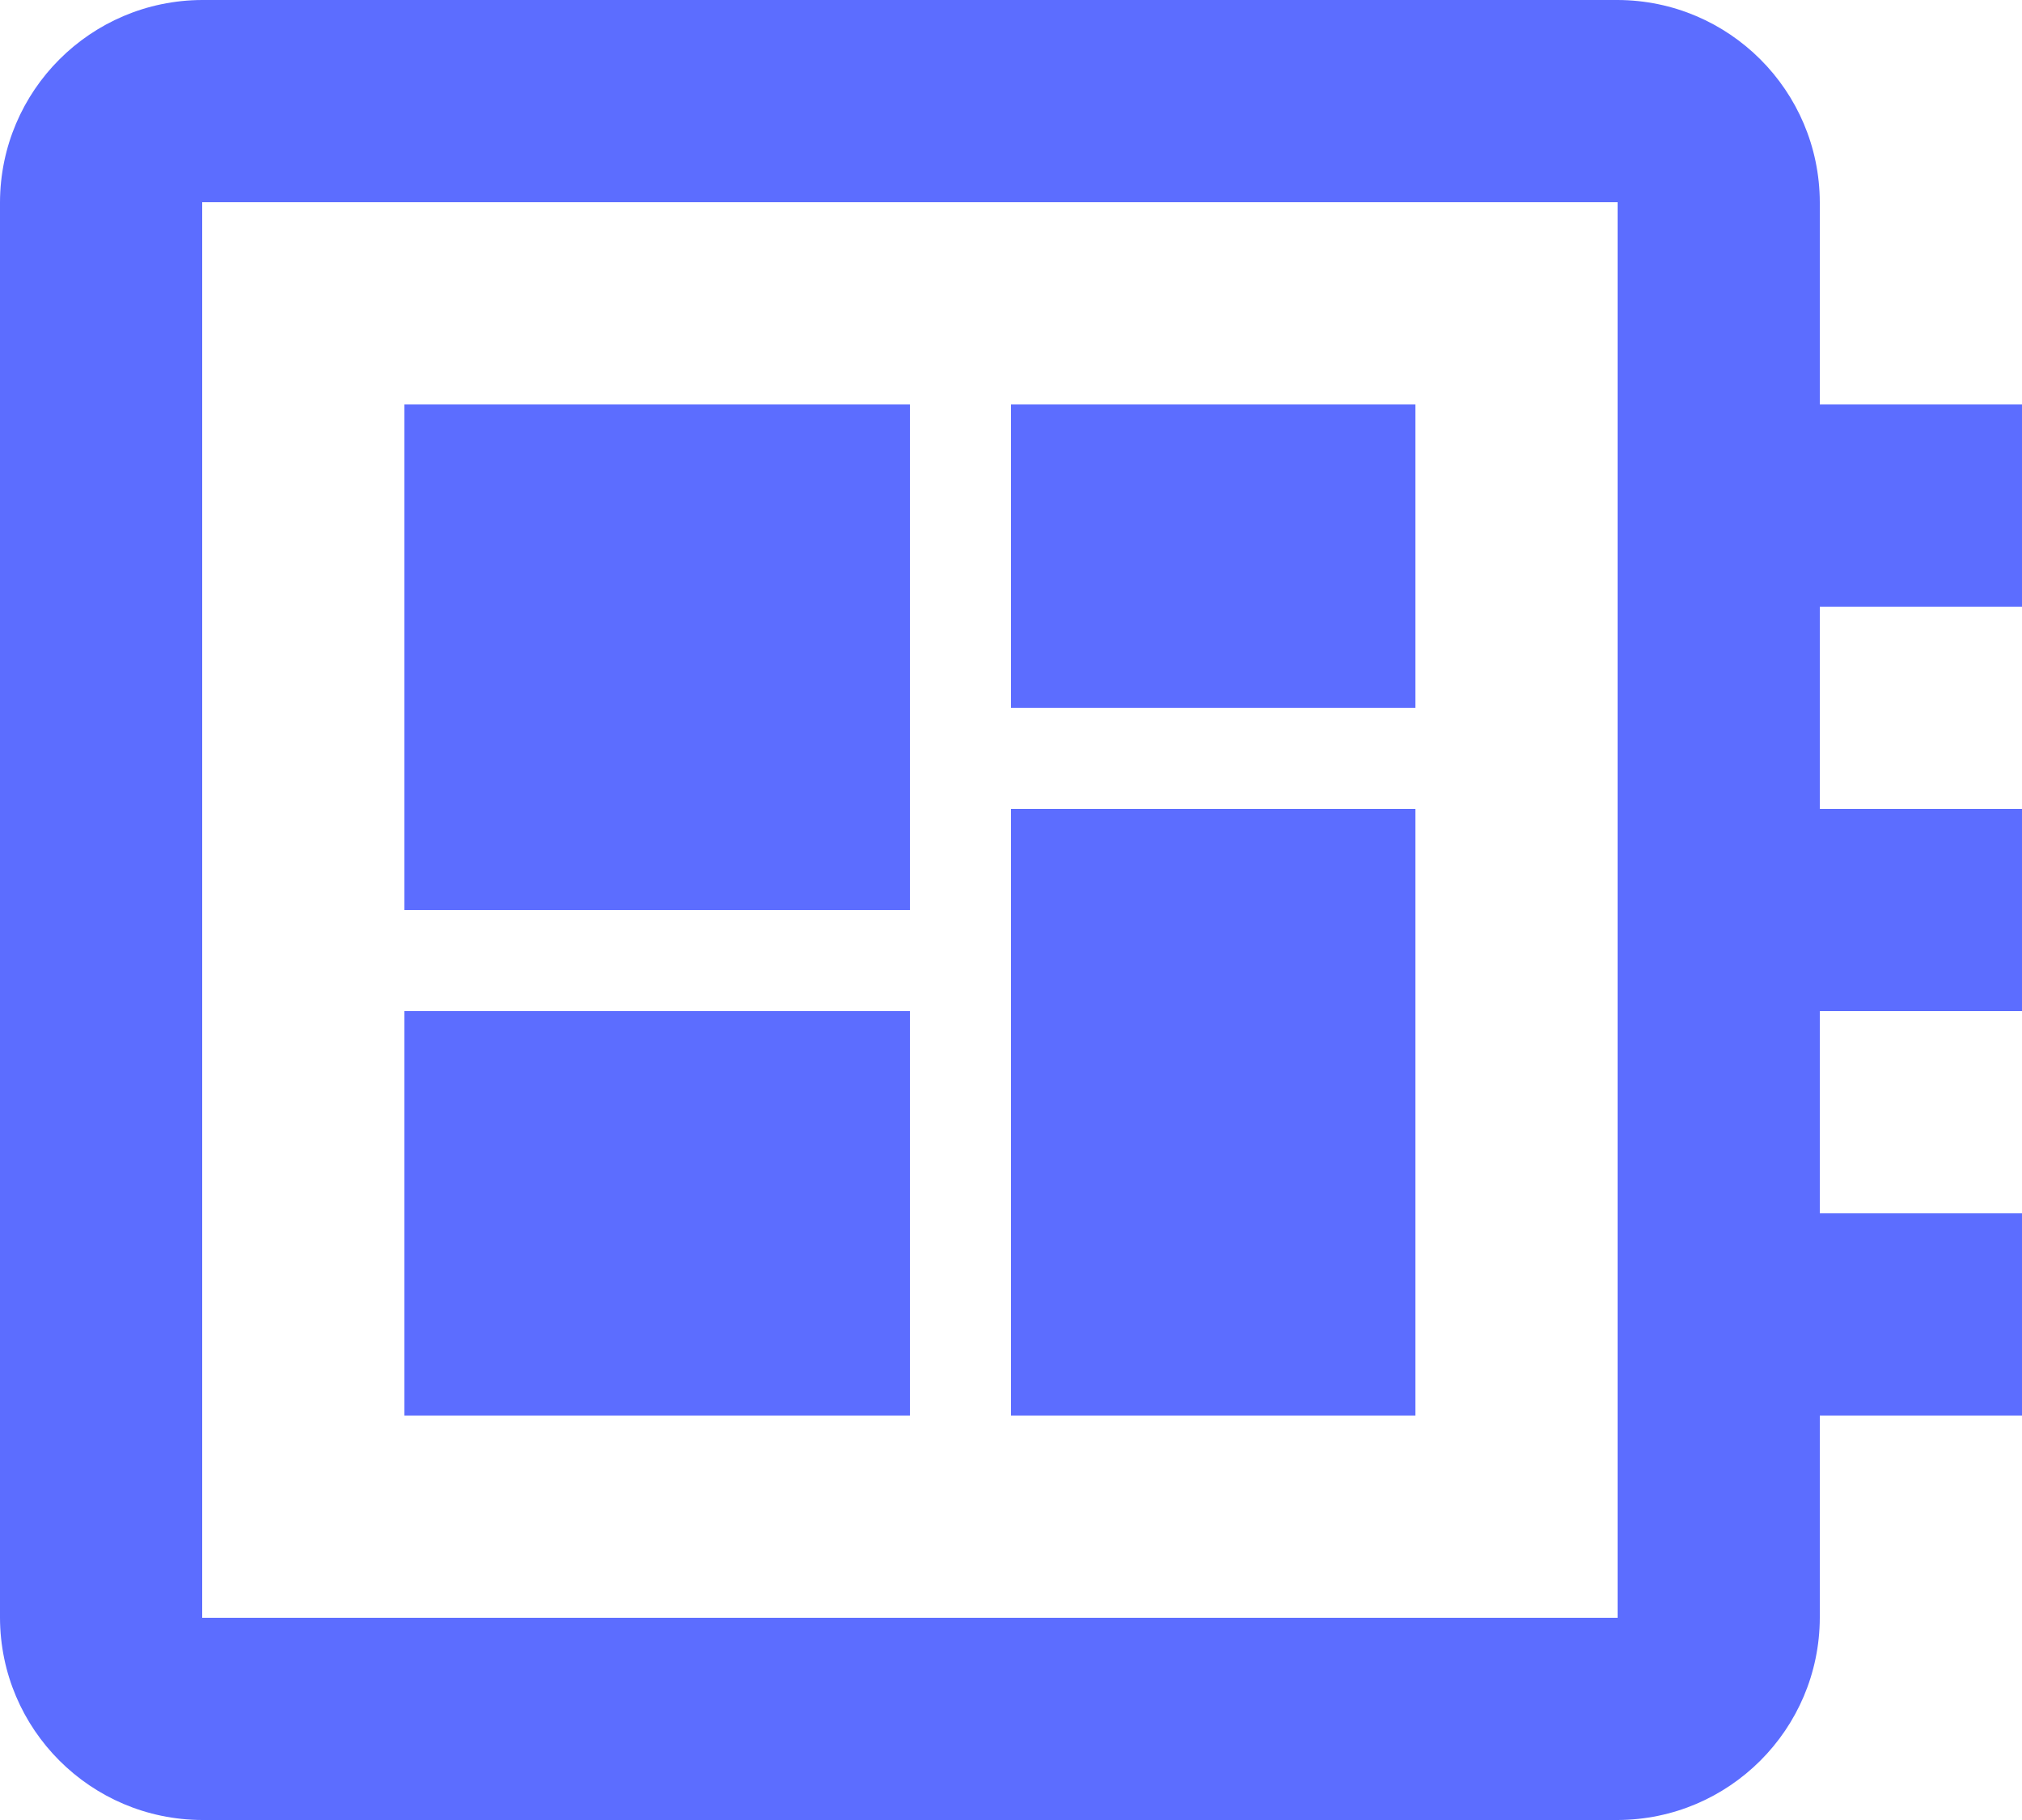
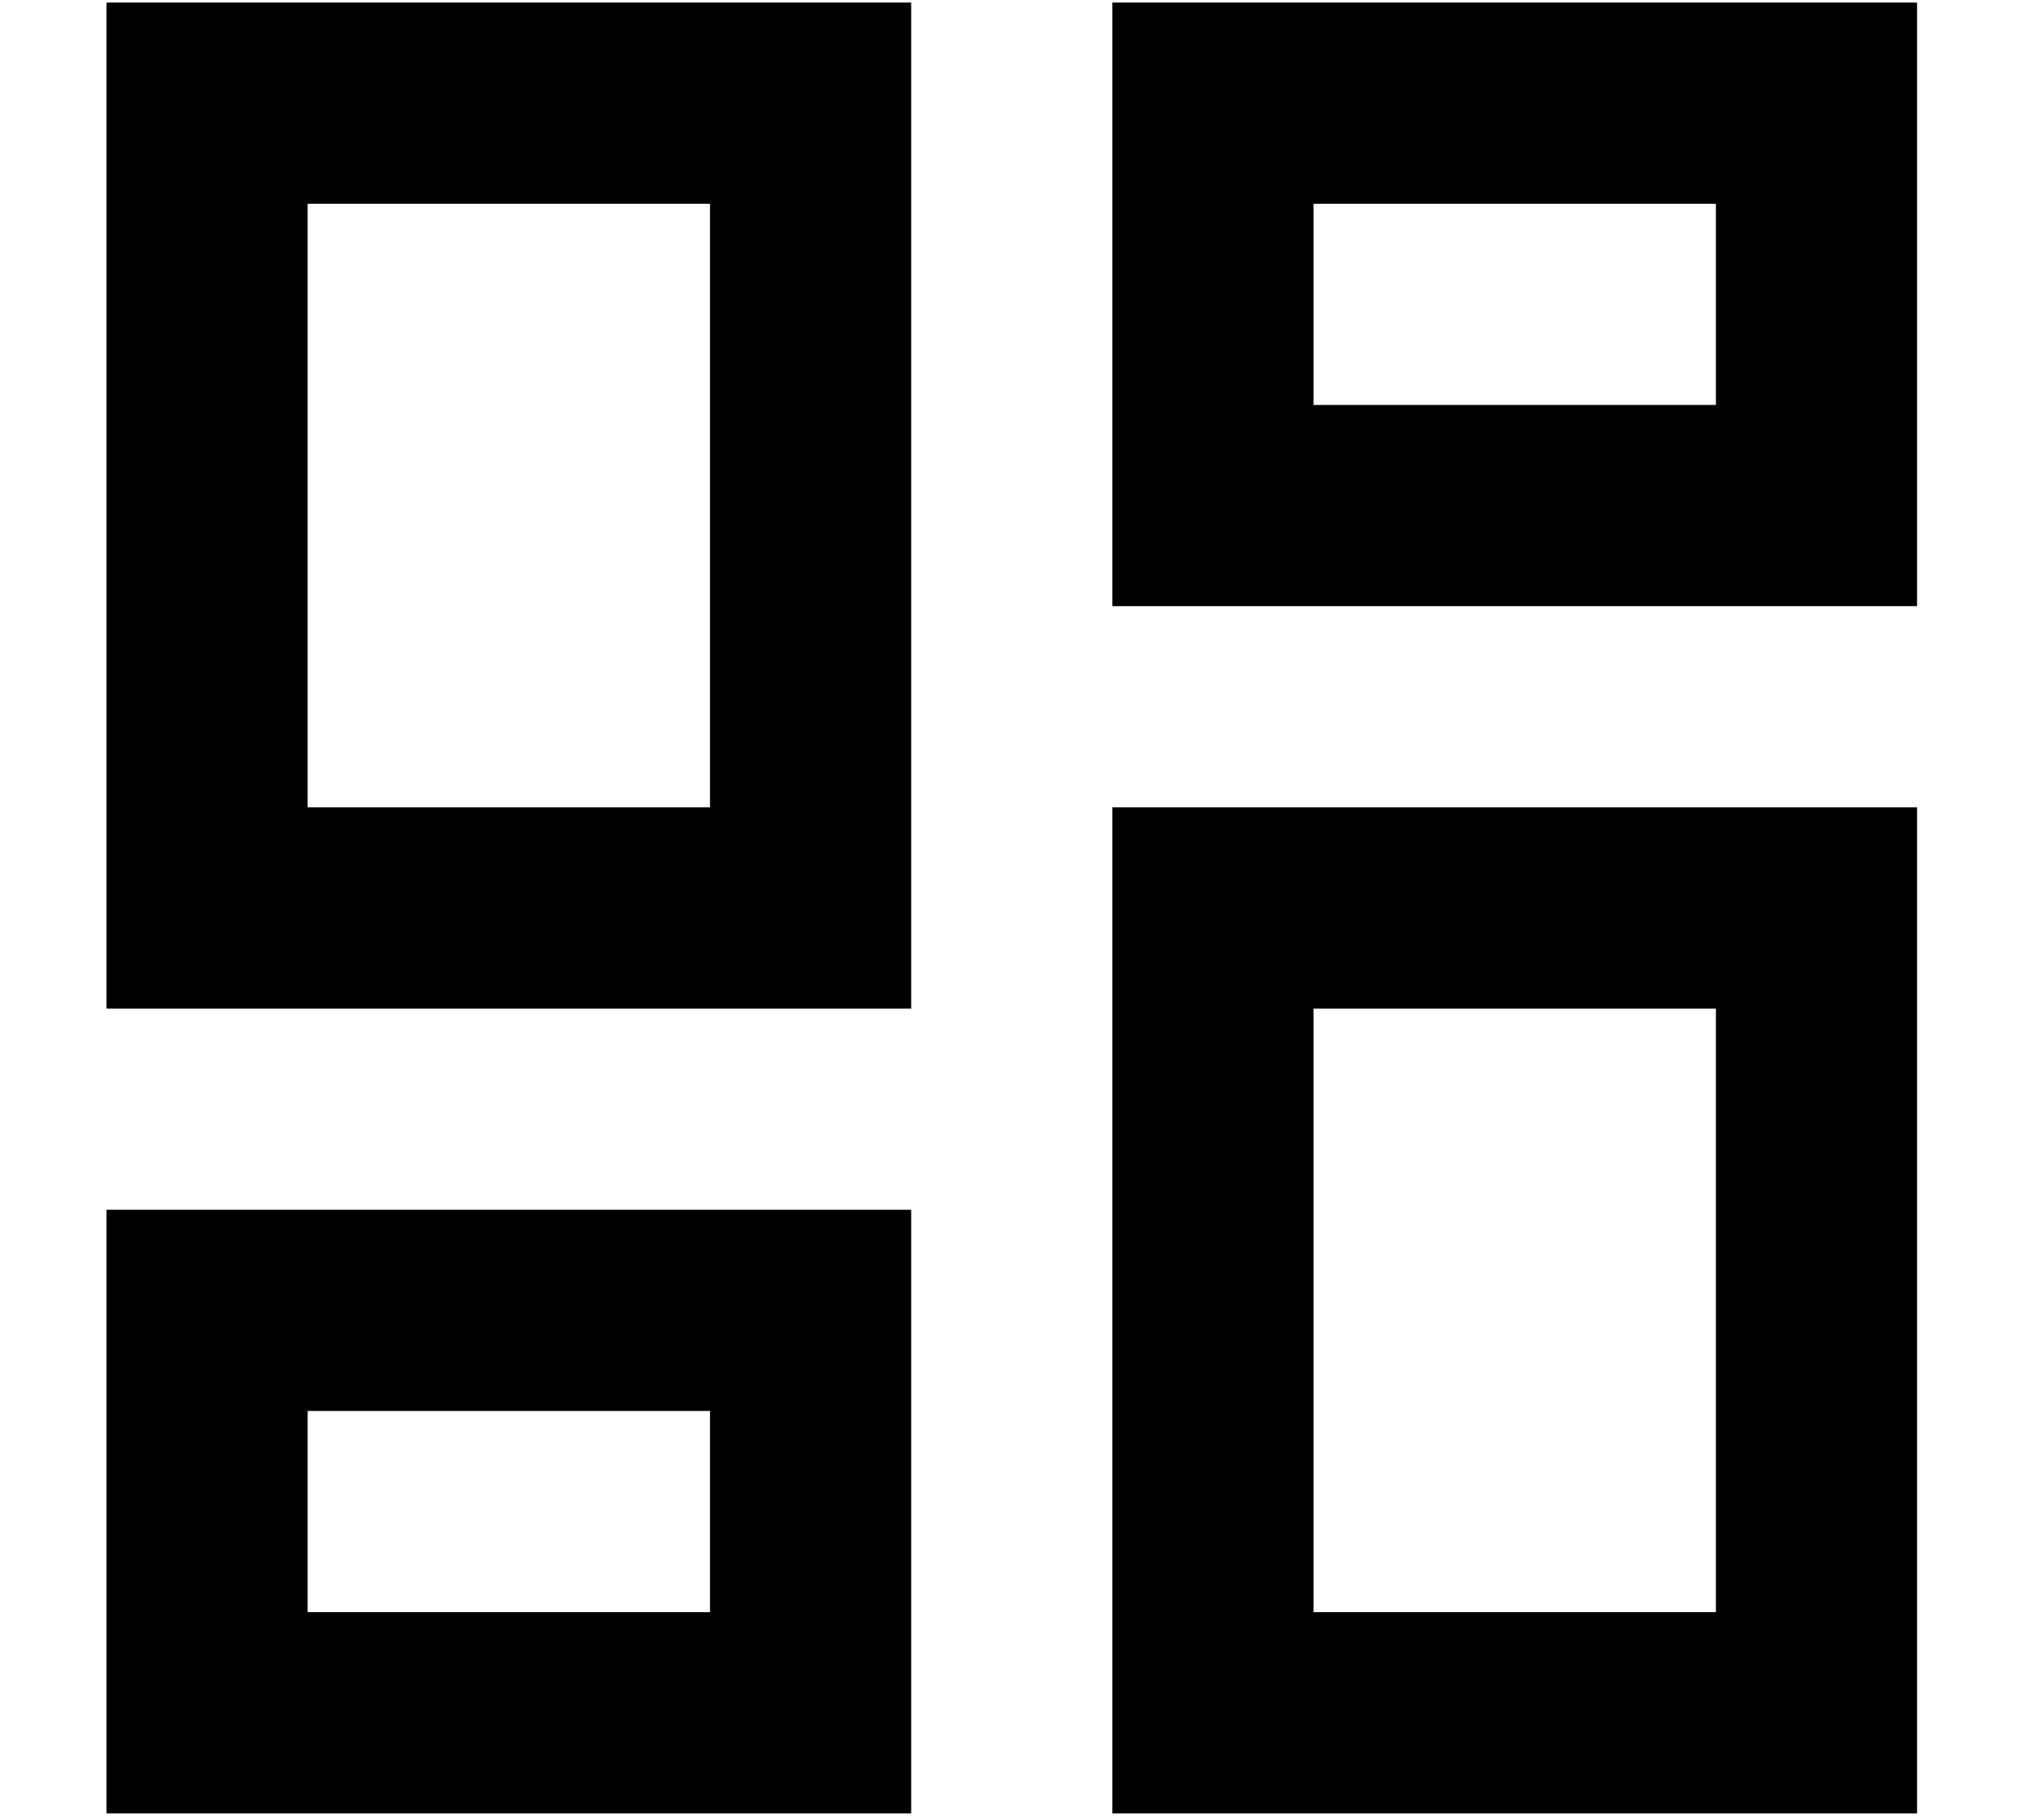
- <svg xmlns="http://www.w3.org/2000/svg" width="30" height="27" viewBox="0 0 30 27">
-   <path id="Icon_material-developer-board" data-name="Icon material-developer-board" d="M33,13.5v-3H30v-3a3.009,3.009,0,0,0-3-3H6a3.009,3.009,0,0,0-3,3v21a3.009,3.009,0,0,0,3,3H27a3.009,3.009,0,0,0,3-3v-3h3v-3H30v-3h3v-3H30v-3Zm-6,15H6V7.5H27Zm-18-9h7.5v6H9Zm9-9h6V15H18Zm-9,0h7.5V18H9Zm9,6h6v9H18Z" transform="translate(-3 -4.5)" fill="#5c6dff" />
+ <svg xmlns="http://www.w3.org/2000/svg" width="30" height="27" viewBox="0 0 133 132" fill="none">
+   <path d="M117.63 14.778V29.37H88.445V14.778H117.63ZM44.667 14.778V58.556H15.482V14.778H44.667ZM117.63 73.148V116.926H88.445V73.148H117.63ZM44.667 102.333V116.926H15.482V102.333H44.667ZM132.222 0.185H73.852V43.963H132.222V0.185ZM59.259 0.185H0.889V73.148H59.259V0.185ZM132.222 58.556H73.852V131.519H132.222V58.556ZM59.259 87.741H0.889V131.519H59.259V87.741Z" fill="black" />
</svg>
